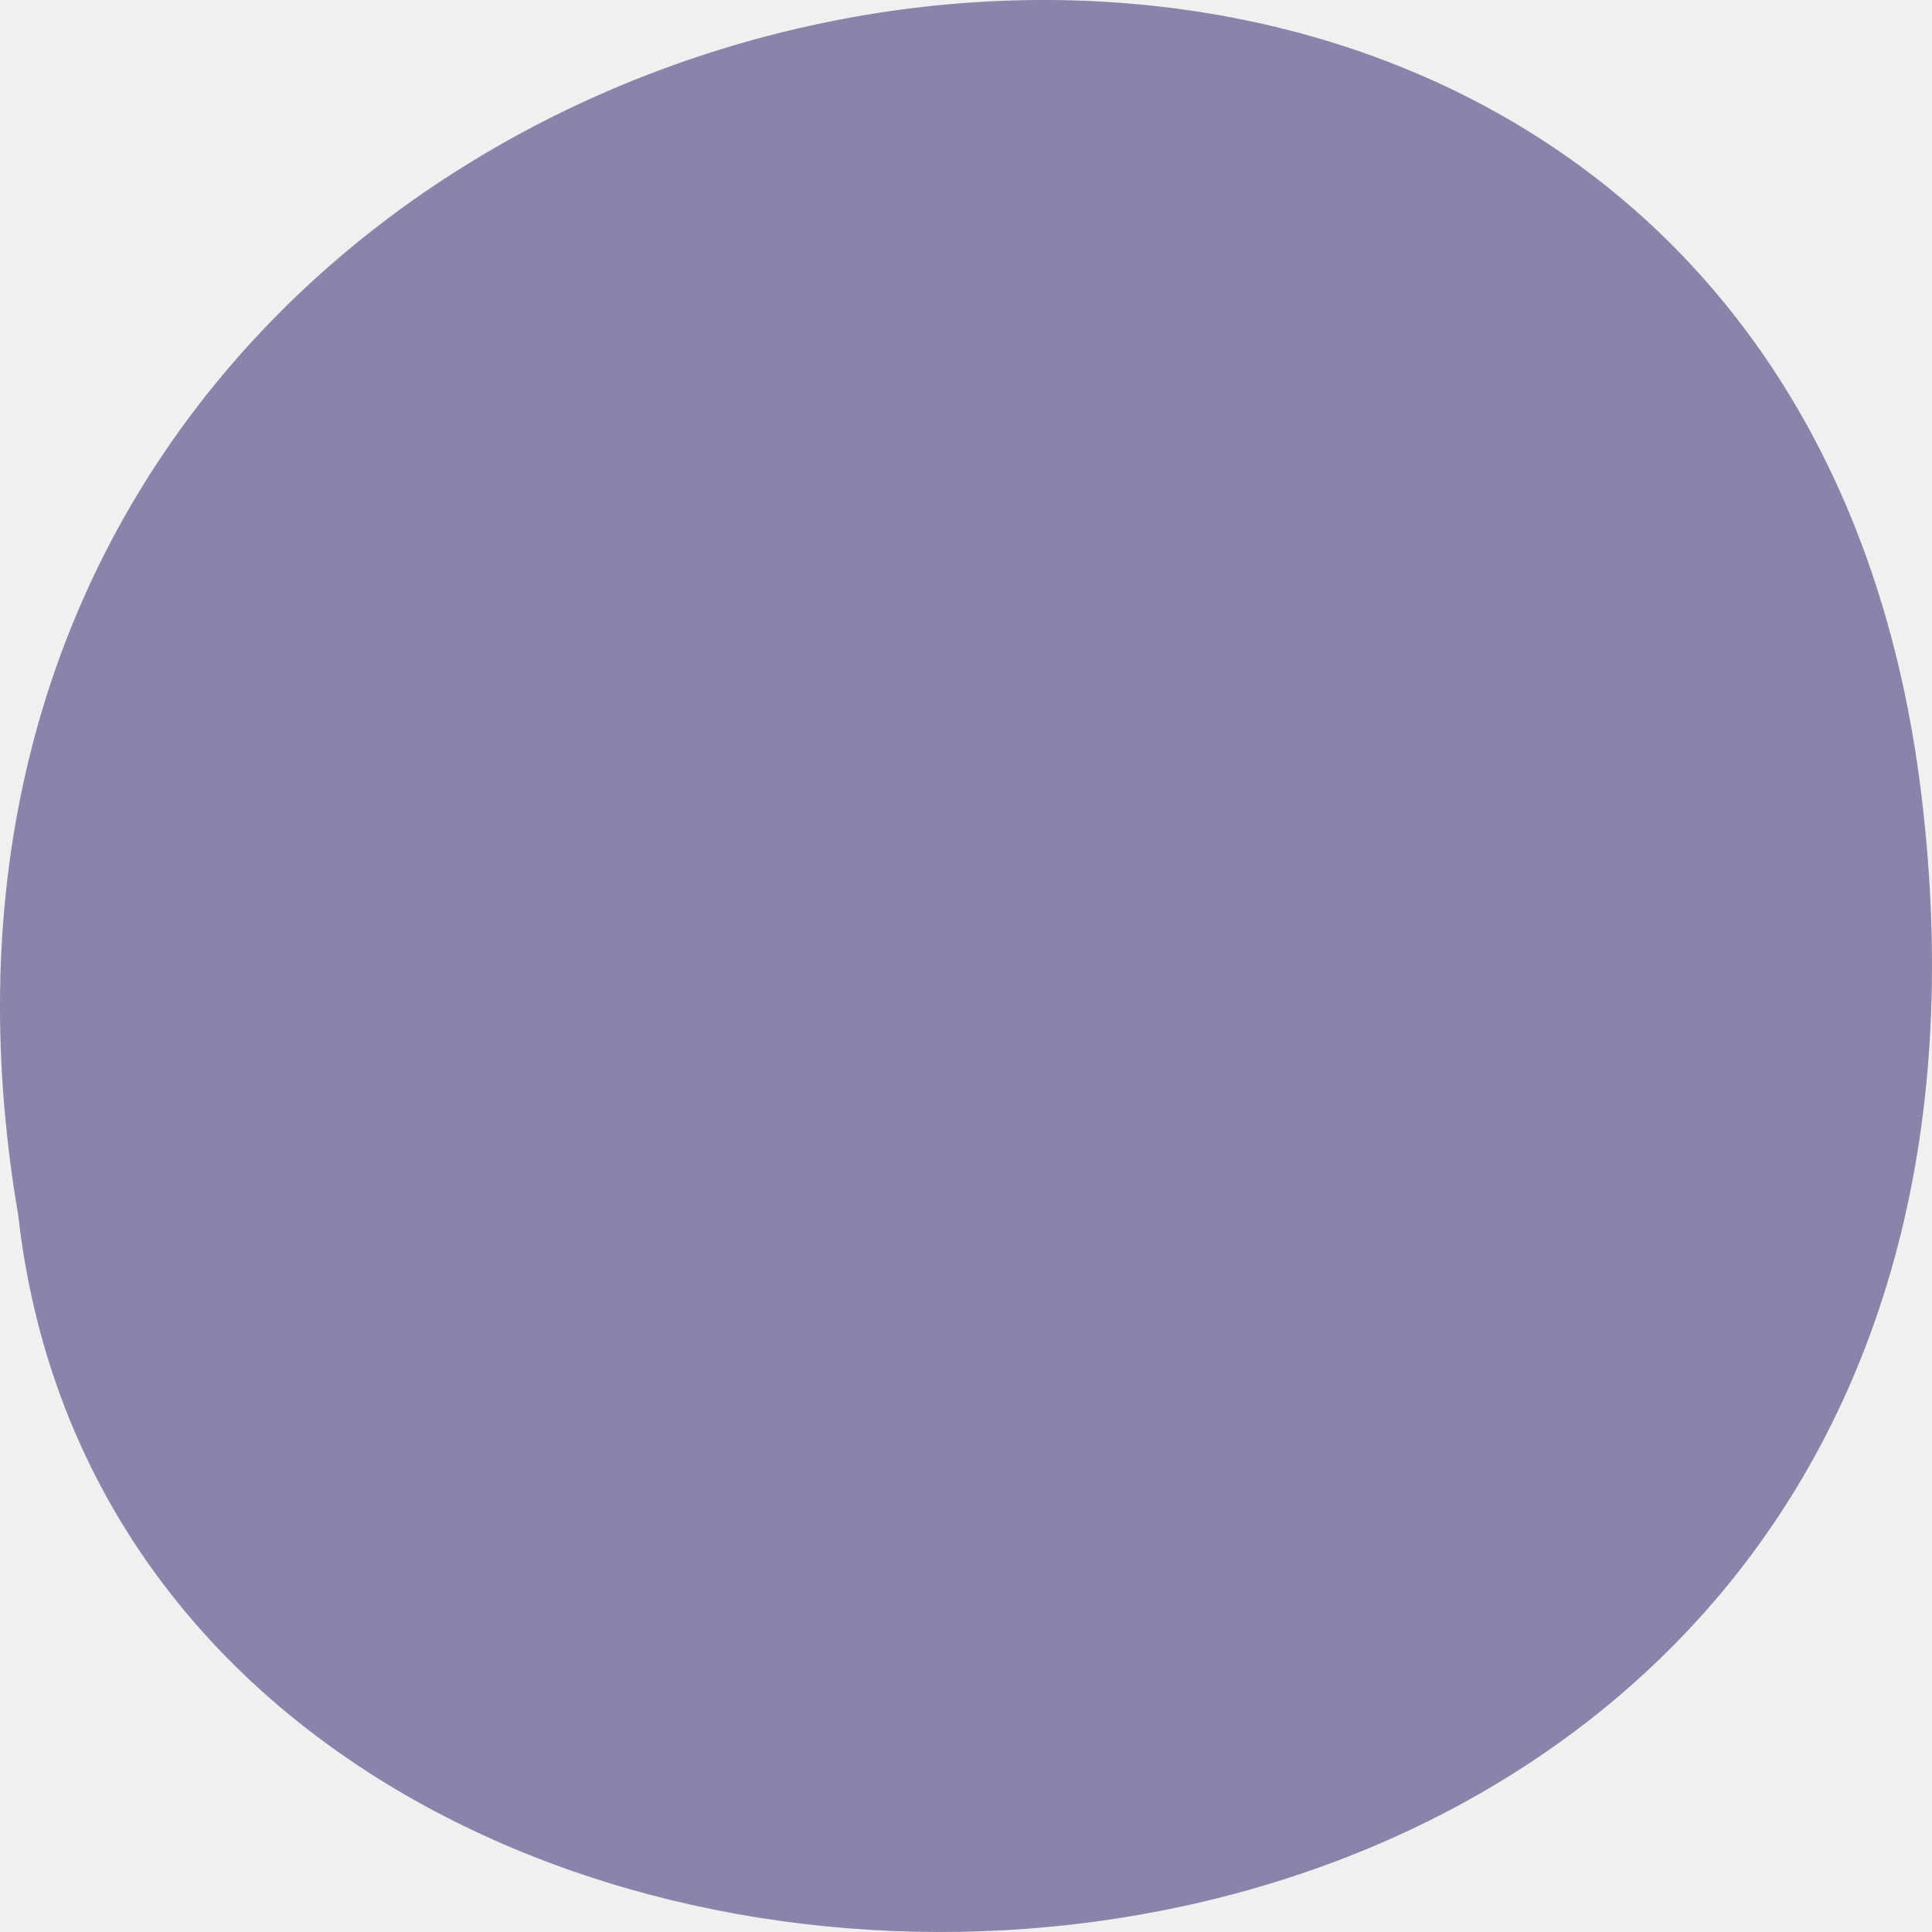
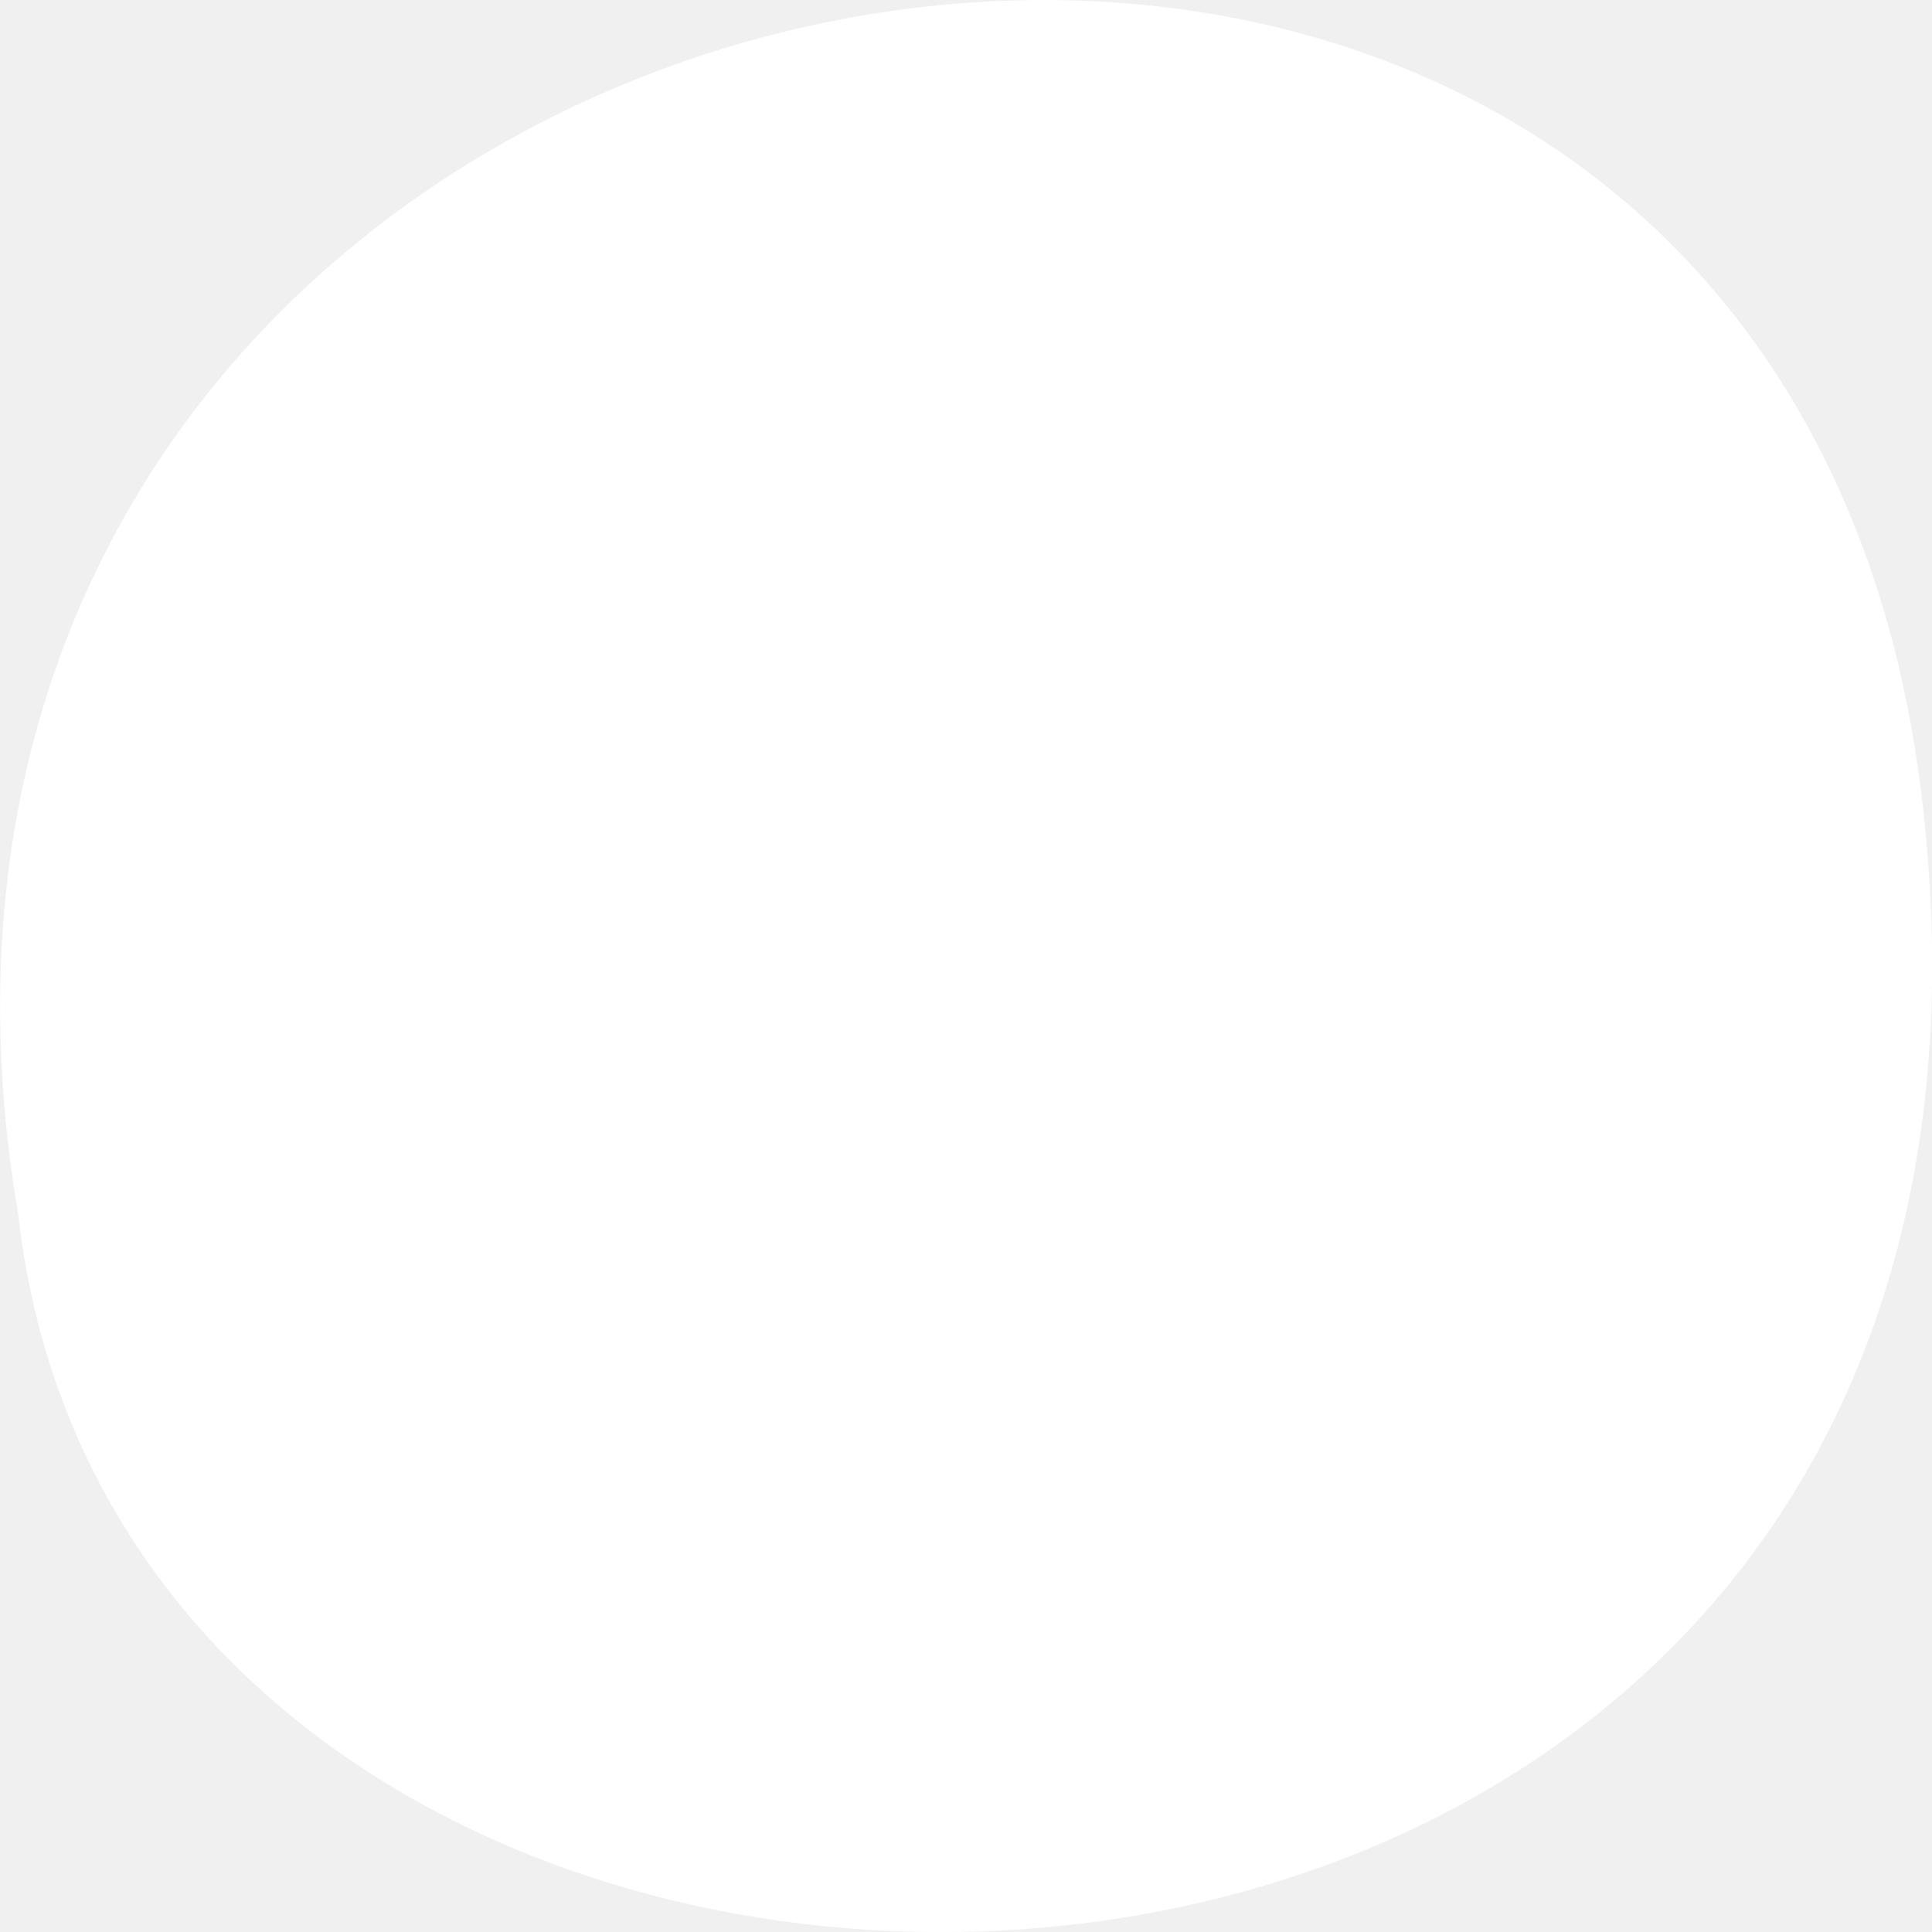
- <svg xmlns="http://www.w3.org/2000/svg" width="243" height="243" viewBox="0 0 243 243" fill="none">
-   <path d="M2.291 152.846C16.959 282.597 261.454 277.964 241.886 101.854C223.961 -62.33 -26.426 -15.463 2.291 152.846Z" fill="#8A83AA" />
+ <svg xmlns="http://www.w3.org/2000/svg" version="1.1" id="Layer_1" x="0px" y="0px" viewBox="0 0 243 243" style="enable-background:new 0 0 243 243;" xml:space="preserve">
+   <style type="text/css">
+ 	.st0{fill:#FFFFFF;}
+ </style>
+   <path class="st0" d="M2.3,152.8C17,282.6,261.5,278,241.9,101.9C224-62.3-26.4-15.5,2.3,152.8z" />
</svg>
